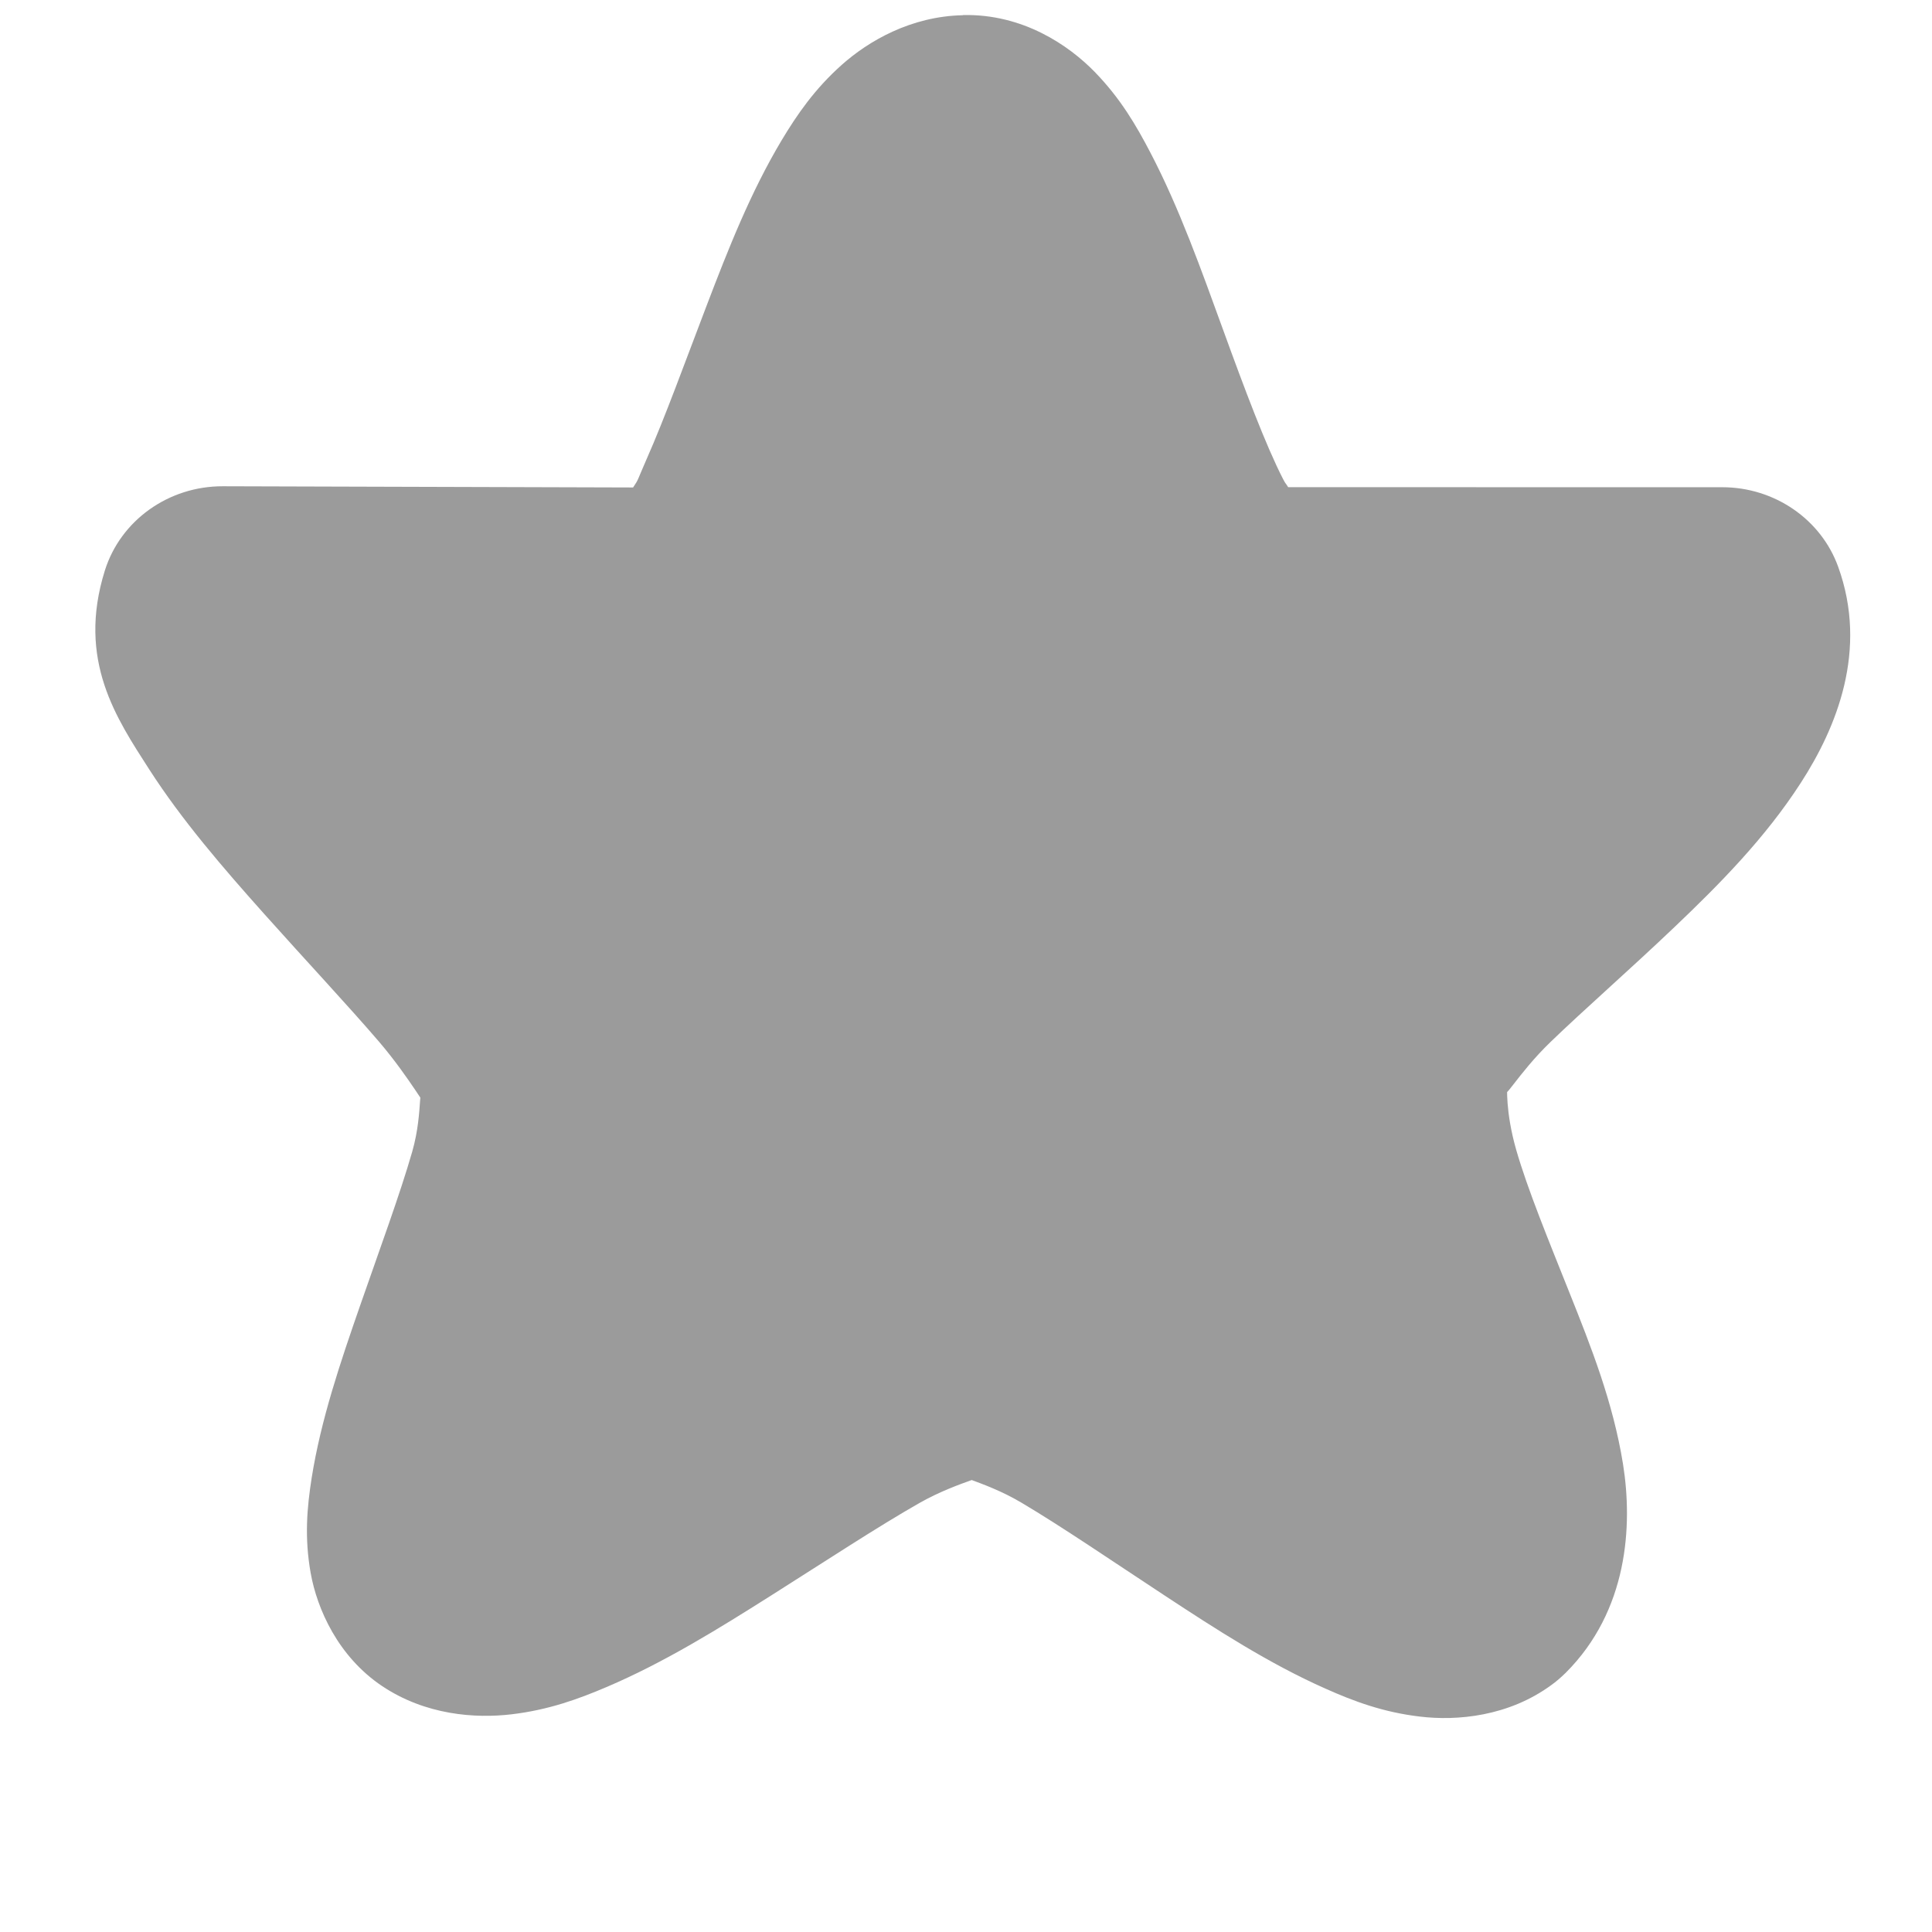
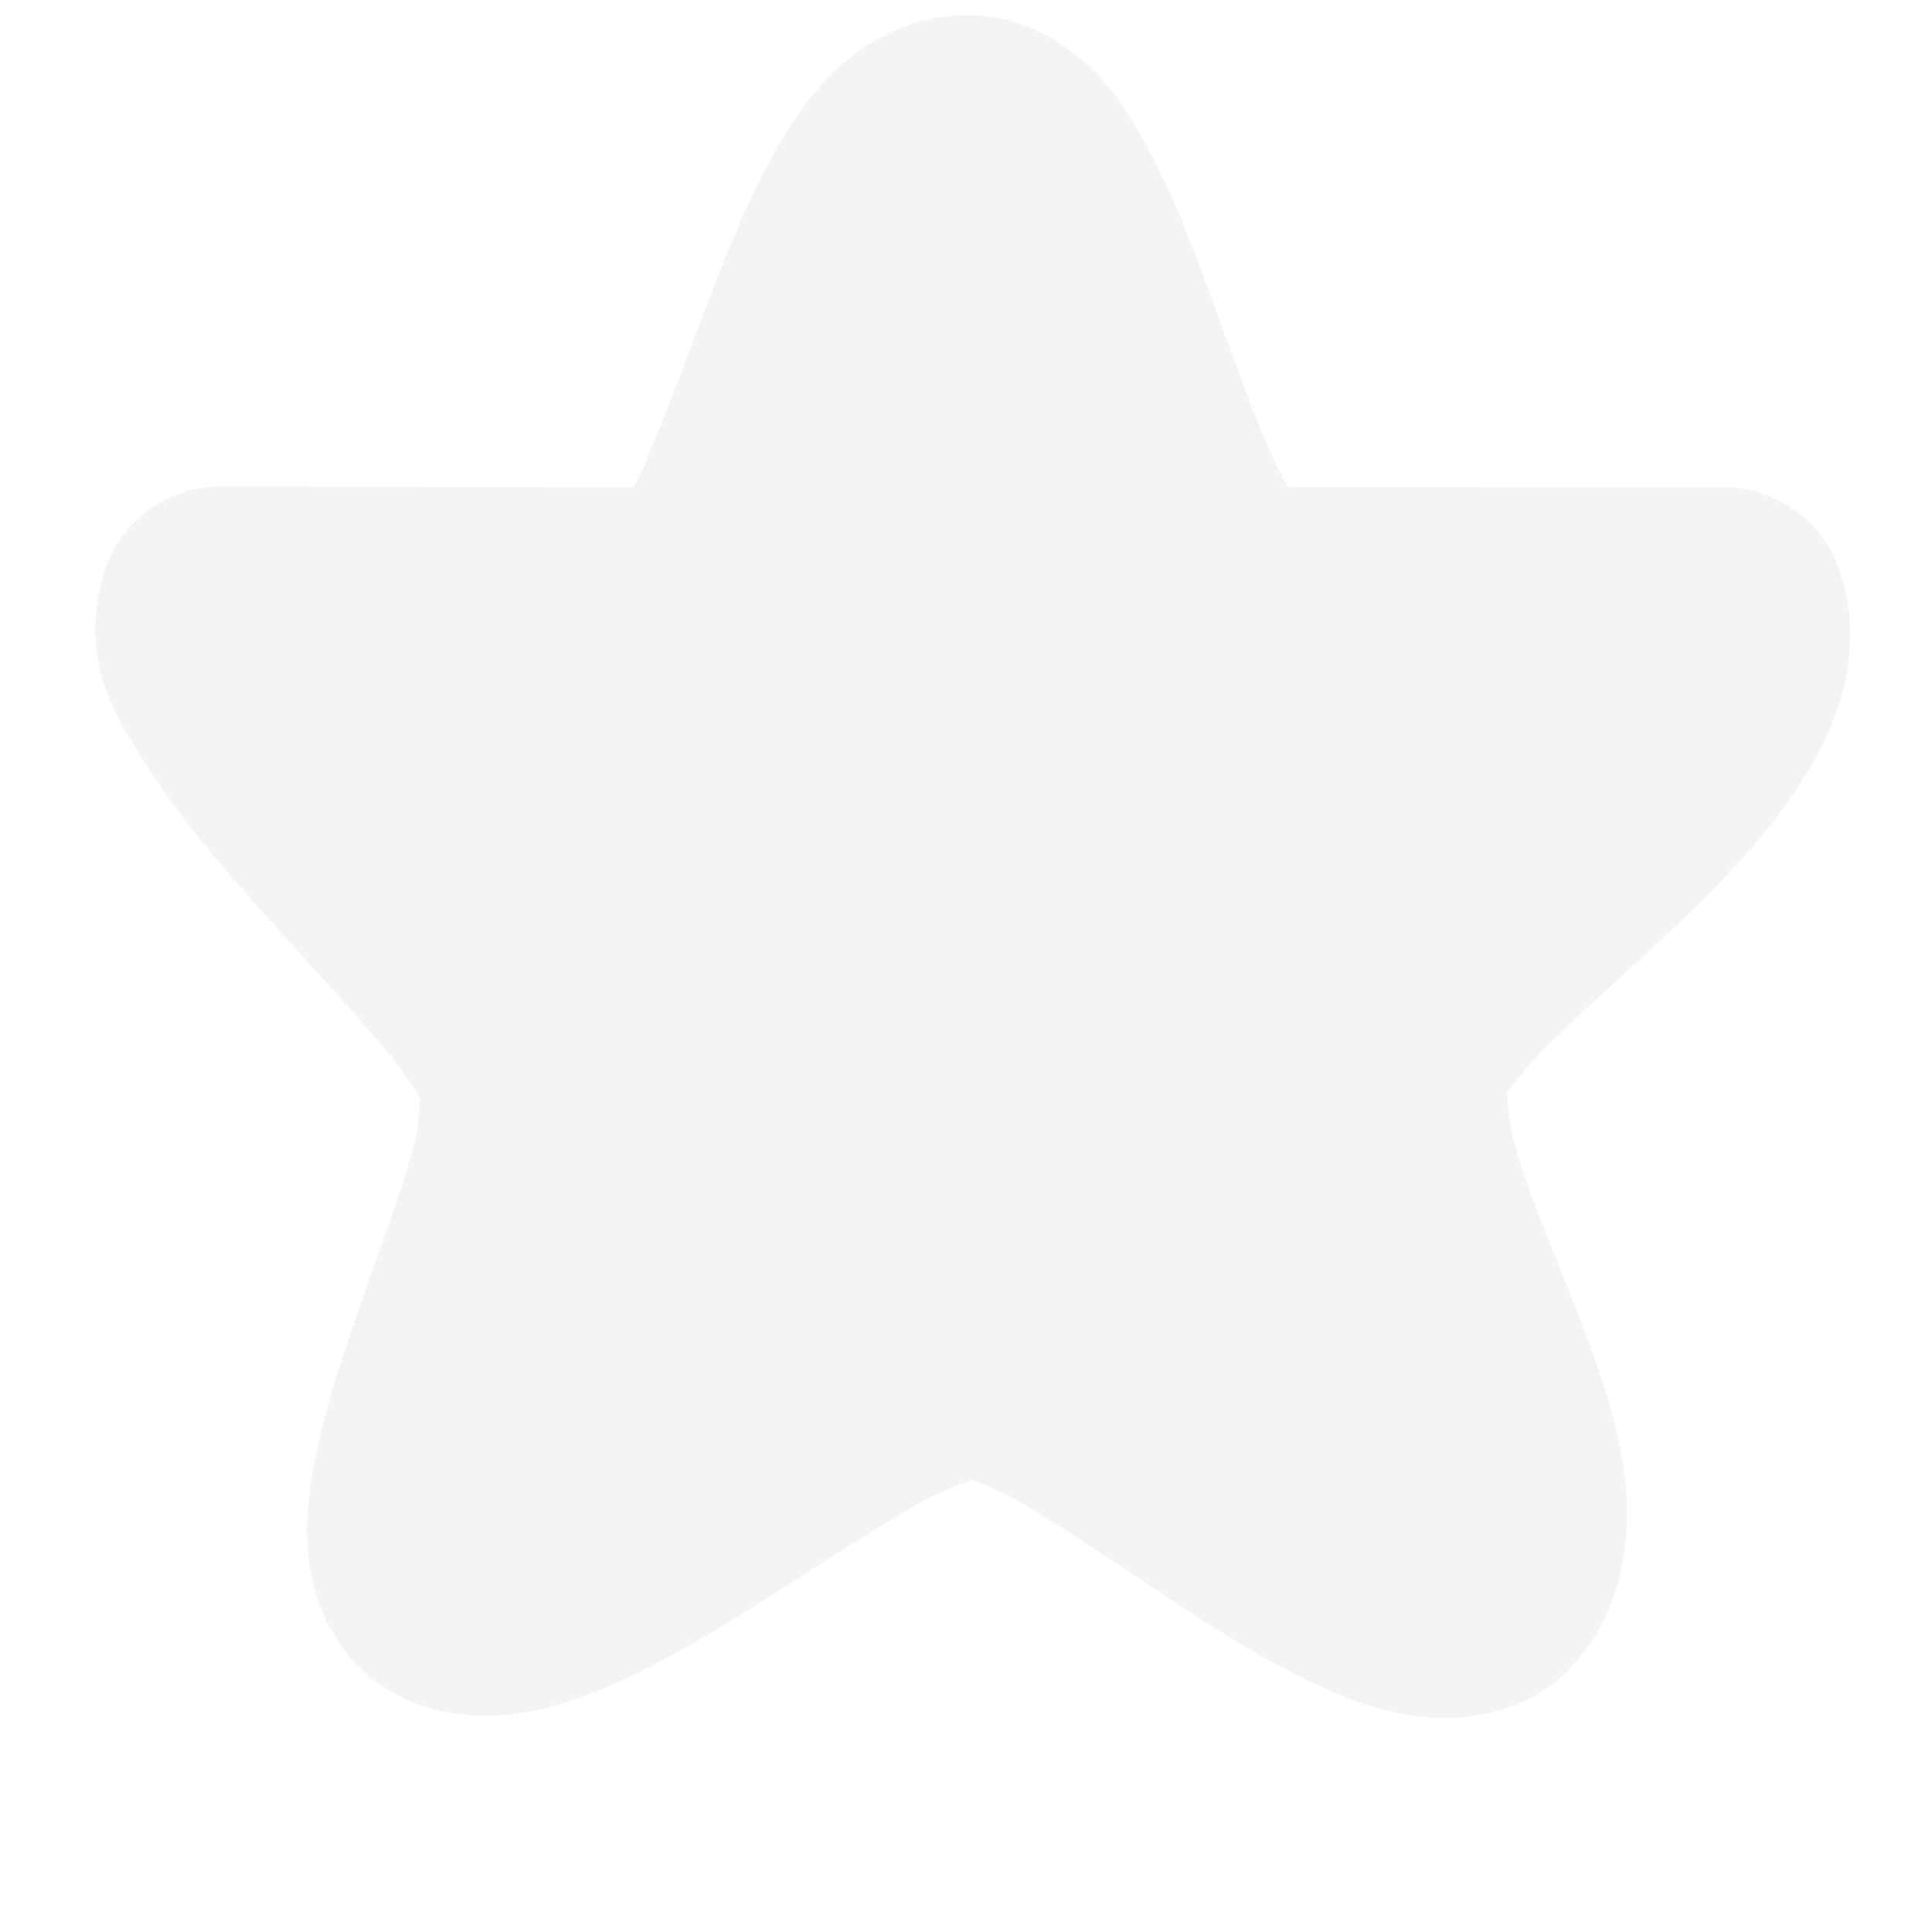
<svg xmlns="http://www.w3.org/2000/svg" width="16" version="1.1" style="enable-background:new" id="svg7384" height="16">
  <defs id="defs7386" />
  <g transform="translate(-12,-188)" id="layer1" fill="context-fill" stroke="context-stroke" fill-opacity="context-fill-opacity" stroke-opacity="context-stroke-opacity">
-     <path d="m 19.974,188.126 c -0.43,0.009 -0.781,0.213 -1.004,0.412 -0.223,0.199 -0.368,0.409 -0.497,0.624 -0.257,0.43 -0.442,0.9 -0.621,1.369 -0.179,0.468 -0.346,0.93 -0.497,1.271 -0.083,0.189 -0.063,0.162 -0.112,0.235 l -3.398,-0.01 c -0.45,-0.001 -0.847,0.283 -0.977,0.699 -0.232,0.743 0.098,1.225 0.368,1.646 0.27,0.42 0.611,0.815 0.954,1.199 0.343,0.384 0.688,0.752 0.949,1.056 0.26,0.304 0.421,0.607 0.391,0.518 -0.082,-0.244 -0.016,0.043 -0.116,0.392 -0.1,0.349 -0.269,0.807 -0.432,1.276 -0.163,0.469 -0.324,0.942 -0.401,1.427 -0.038,0.243 -0.061,0.491 -0.008,0.788 0.053,0.296 0.226,0.69 0.591,0.935 0.36,0.241 0.772,0.27 1.074,0.234 0.302,-0.036 0.547,-0.124 0.786,-0.226 0.477,-0.203 0.928,-0.483 1.372,-0.764 0.444,-0.281 0.876,-0.565 1.217,-0.759 0.341,-0.194 0.665,-0.235 0.443,-0.236 -0.25,-6e-4 0.073,0.036 0.404,0.233 0.331,0.196 0.751,0.483 1.183,0.767 0.432,0.284 0.868,0.566 1.335,0.773 0.233,0.104 0.476,0.195 0.781,0.231 0.305,0.037 0.734,0 1.091,-0.263 0.042,-0.03 0.08,-0.064 0.117,-0.1 0.514,-0.514 0.556,-1.215 0.474,-1.729 -0.083,-0.514 -0.266,-0.974 -0.442,-1.415 -0.176,-0.441 -0.348,-0.859 -0.442,-1.185 -0.093,-0.325 -0.073,-0.53 -0.076,-0.522 -2e-5,1e-4 0,0 -10e-6,0 -0.053,0.16 0.086,-0.109 0.359,-0.372 0.274,-0.265 0.651,-0.594 1.026,-0.951 0.375,-0.357 0.751,-0.737 1.047,-1.195 0.296,-0.458 0.56,-1.099 0.31,-1.79 -0.142,-0.394 -0.528,-0.659 -0.96,-0.659 l -3.595,-4e-4 c -0.019,-0.032 -0.02,-0.024 -0.042,-0.067 -0.142,-0.276 -0.319,-0.746 -0.497,-1.237 -0.179,-0.491 -0.36,-1.003 -0.6,-1.463 -0.12,-0.23 -0.249,-0.452 -0.464,-0.673 -0.215,-0.22 -0.593,-0.48 -1.088,-0.47 z" id="path10376" style="color:#9b9b9b;font-style:normal;font-variant:normal;font-weight:normal;font-stretch:normal;font-size:medium;line-height:normal;font-family:sans-serif;font-variant-ligatures:normal;font-variant-position:normal;font-variant-caps:normal;font-variant-numeric:normal;font-variant-alternates:normal;font-feature-settings:normal;text-indent:0;text-align:start;text-decoration:none;text-decoration-line:none;text-decoration-style:solid;text-decoration-color:#9b9b9b;letter-spacing:normal;word-spacing:normal;text-transform:none;writing-mode:lr-tb;direction:ltr;text-orientation:mixed;dominant-baseline:auto;baseline-shift:baseline;text-anchor:start;white-space:normal;shape-padding:0;clip-rule:nonzero;display:inline;overflow:visible;visibility:visible;opacity:1;isolation:auto;mix-blend-mode:normal;color-interpolation:sRGB;color-interpolation-filters:linearRGB;solid-color:#9b9b9b;solid-opacity:1;vector-effect:none;fill-rule:nonzero;stroke:none;stroke-width:2;stroke-linecap:butt;stroke-linejoin:round;stroke-miterlimit:4;stroke-dasharray:none;stroke-dashoffset:0;stroke-opacity:1;marker:none;color-rendering:auto;image-rendering:auto;shape-rendering:auto;text-rendering:auto;enable-background:accumulate;fill:#9b9b9b;fill-opacity:1" />
+     <path d="m 19.974,188.126 c -0.43,0.009 -0.781,0.213 -1.004,0.412 -0.223,0.199 -0.368,0.409 -0.497,0.624 -0.257,0.43 -0.442,0.9 -0.621,1.369 -0.179,0.468 -0.346,0.93 -0.497,1.271 -0.083,0.189 -0.063,0.162 -0.112,0.235 l -3.398,-0.01 c -0.45,-0.001 -0.847,0.283 -0.977,0.699 -0.232,0.743 0.098,1.225 0.368,1.646 0.27,0.42 0.611,0.815 0.954,1.199 0.343,0.384 0.688,0.752 0.949,1.056 0.26,0.304 0.421,0.607 0.391,0.518 -0.082,-0.244 -0.016,0.043 -0.116,0.392 -0.1,0.349 -0.269,0.807 -0.432,1.276 -0.163,0.469 -0.324,0.942 -0.401,1.427 -0.038,0.243 -0.061,0.491 -0.008,0.788 0.053,0.296 0.226,0.69 0.591,0.935 0.36,0.241 0.772,0.27 1.074,0.234 0.302,-0.036 0.547,-0.124 0.786,-0.226 0.477,-0.203 0.928,-0.483 1.372,-0.764 0.444,-0.281 0.876,-0.565 1.217,-0.759 0.341,-0.194 0.665,-0.235 0.443,-0.236 -0.25,-6e-4 0.073,0.036 0.404,0.233 0.331,0.196 0.751,0.483 1.183,0.767 0.432,0.284 0.868,0.566 1.335,0.773 0.233,0.104 0.476,0.195 0.781,0.231 0.305,0.037 0.734,0 1.091,-0.263 0.042,-0.03 0.08,-0.064 0.117,-0.1 0.514,-0.514 0.556,-1.215 0.474,-1.729 -0.083,-0.514 -0.266,-0.974 -0.442,-1.415 -0.176,-0.441 -0.348,-0.859 -0.442,-1.185 -0.093,-0.325 -0.073,-0.53 -0.076,-0.522 -2e-5,1e-4 0,0 -10e-6,0 -0.053,0.16 0.086,-0.109 0.359,-0.372 0.274,-0.265 0.651,-0.594 1.026,-0.951 0.375,-0.357 0.751,-0.737 1.047,-1.195 0.296,-0.458 0.56,-1.099 0.31,-1.79 -0.142,-0.394 -0.528,-0.659 -0.96,-0.659 l -3.595,-4e-4 c -0.019,-0.032 -0.02,-0.024 -0.042,-0.067 -0.142,-0.276 -0.319,-0.746 -0.497,-1.237 -0.179,-0.491 -0.36,-1.003 -0.6,-1.463 -0.12,-0.23 -0.249,-0.452 -0.464,-0.673 -0.215,-0.22 -0.593,-0.48 -1.088,-0.47 z" id="path10376" style="color:#f4f4f7;font-style:normal;font-variant:normal;font-weight:normal;font-stretch:normal;font-size:medium;line-height:normal;font-family:sans-serif;font-variant-ligatures:normal;font-variant-position:normal;font-variant-caps:normal;font-variant-numeric:normal;font-variant-alternates:normal;font-feature-settings:normal;text-indent:0;text-align:start;text-decoration:none;text-decoration-line:none;text-decoration-style:solid;text-decoration-color:#f4f4f7;letter-spacing:normal;word-spacing:normal;text-transform:none;writing-mode:lr-tb;direction:ltr;text-orientation:mixed;dominant-baseline:auto;baseline-shift:baseline;text-anchor:start;white-space:normal;shape-padding:0;clip-rule:nonzero;display:inline;overflow:visible;visibility:visible;opacity:1;isolation:auto;mix-blend-mode:normal;color-interpolation:sRGB;color-interpolation-filters:linearRGB;solid-color:#f4f4f7;solid-opacity:1;vector-effect:none;fill-rule:nonzero;stroke:none;stroke-width:2;stroke-linecap:butt;stroke-linejoin:round;stroke-miterlimit:4;stroke-dasharray:none;stroke-dashoffset:0;stroke-opacity:1;marker:none;color-rendering:auto;image-rendering:auto;shape-rendering:auto;text-rendering:auto;enable-background:accumulate;fill:#f4f4f7;fill-opacity:1" />
  </g>
  <g transform="translate(-12,-188)" id="layer7" />
  <g transform="translate(-12,-188)" id="layer6" />
  <g transform="translate(-12,-188)" id="layer5" />
  <g transform="translate(-12,-188)" id="layer9" />
  <g transform="translate(-12,-188)" id="layer2" />
  <g transform="translate(-12,-188)" id="layer8" />
  <g transform="translate(-12,-188)" id="layer3" />
  <g transform="translate(-12,-188)" id="layer4" />
</svg>
